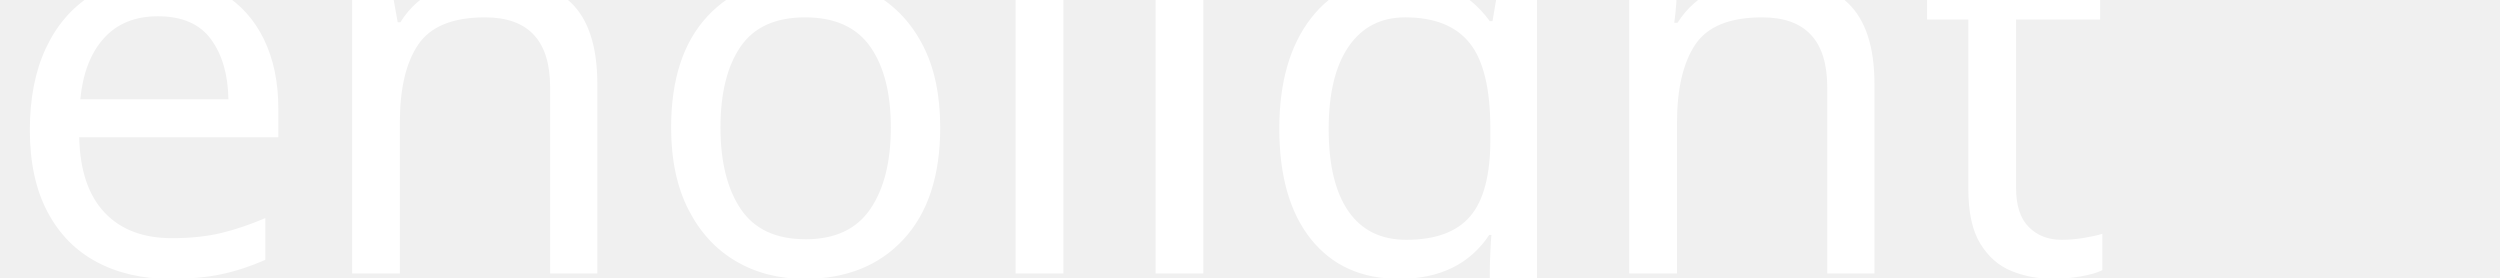
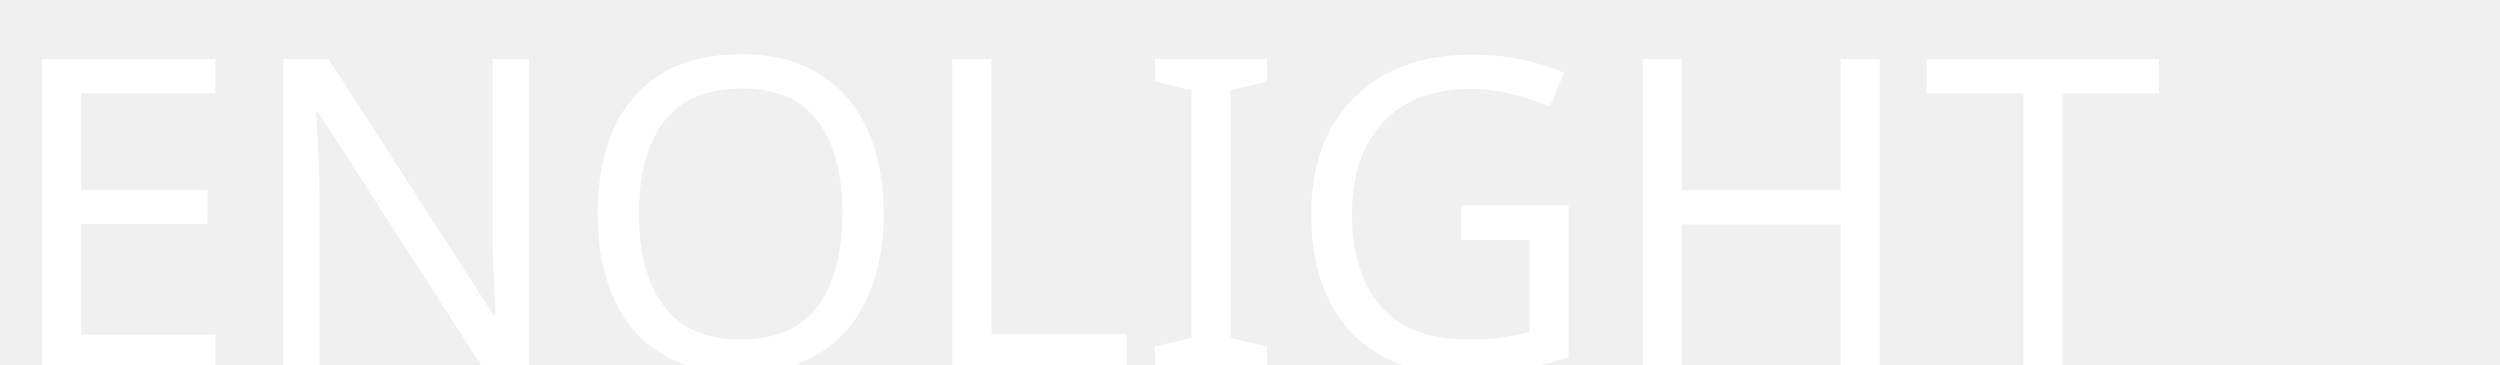
- <svg xmlns="http://www.w3.org/2000/svg" width="576px" height="64px">
-   <text kerning="auto" font-family="Myriad Pro" fill="rgb(0, 0, 0)" font-size="125px" x="0px" y="63px">
-     <tspan font-size="125px" font-family="Copperplate" fill="#FFFFFF">enolight</tspan>
+ <svg xmlns="http://www.w3.org/2000/svg" width="576px" height="84px">
+   <text kerning="auto" font-family="Myriad Pro" fill="rgb(0, 0, 0)" font-size="125px" x="0px" y="85px">
+     <tspan font-size="100px" font-family="Copperplate" fill="#FFFFFF">ENOLIGHT</tspan>
  </text>
</svg>
